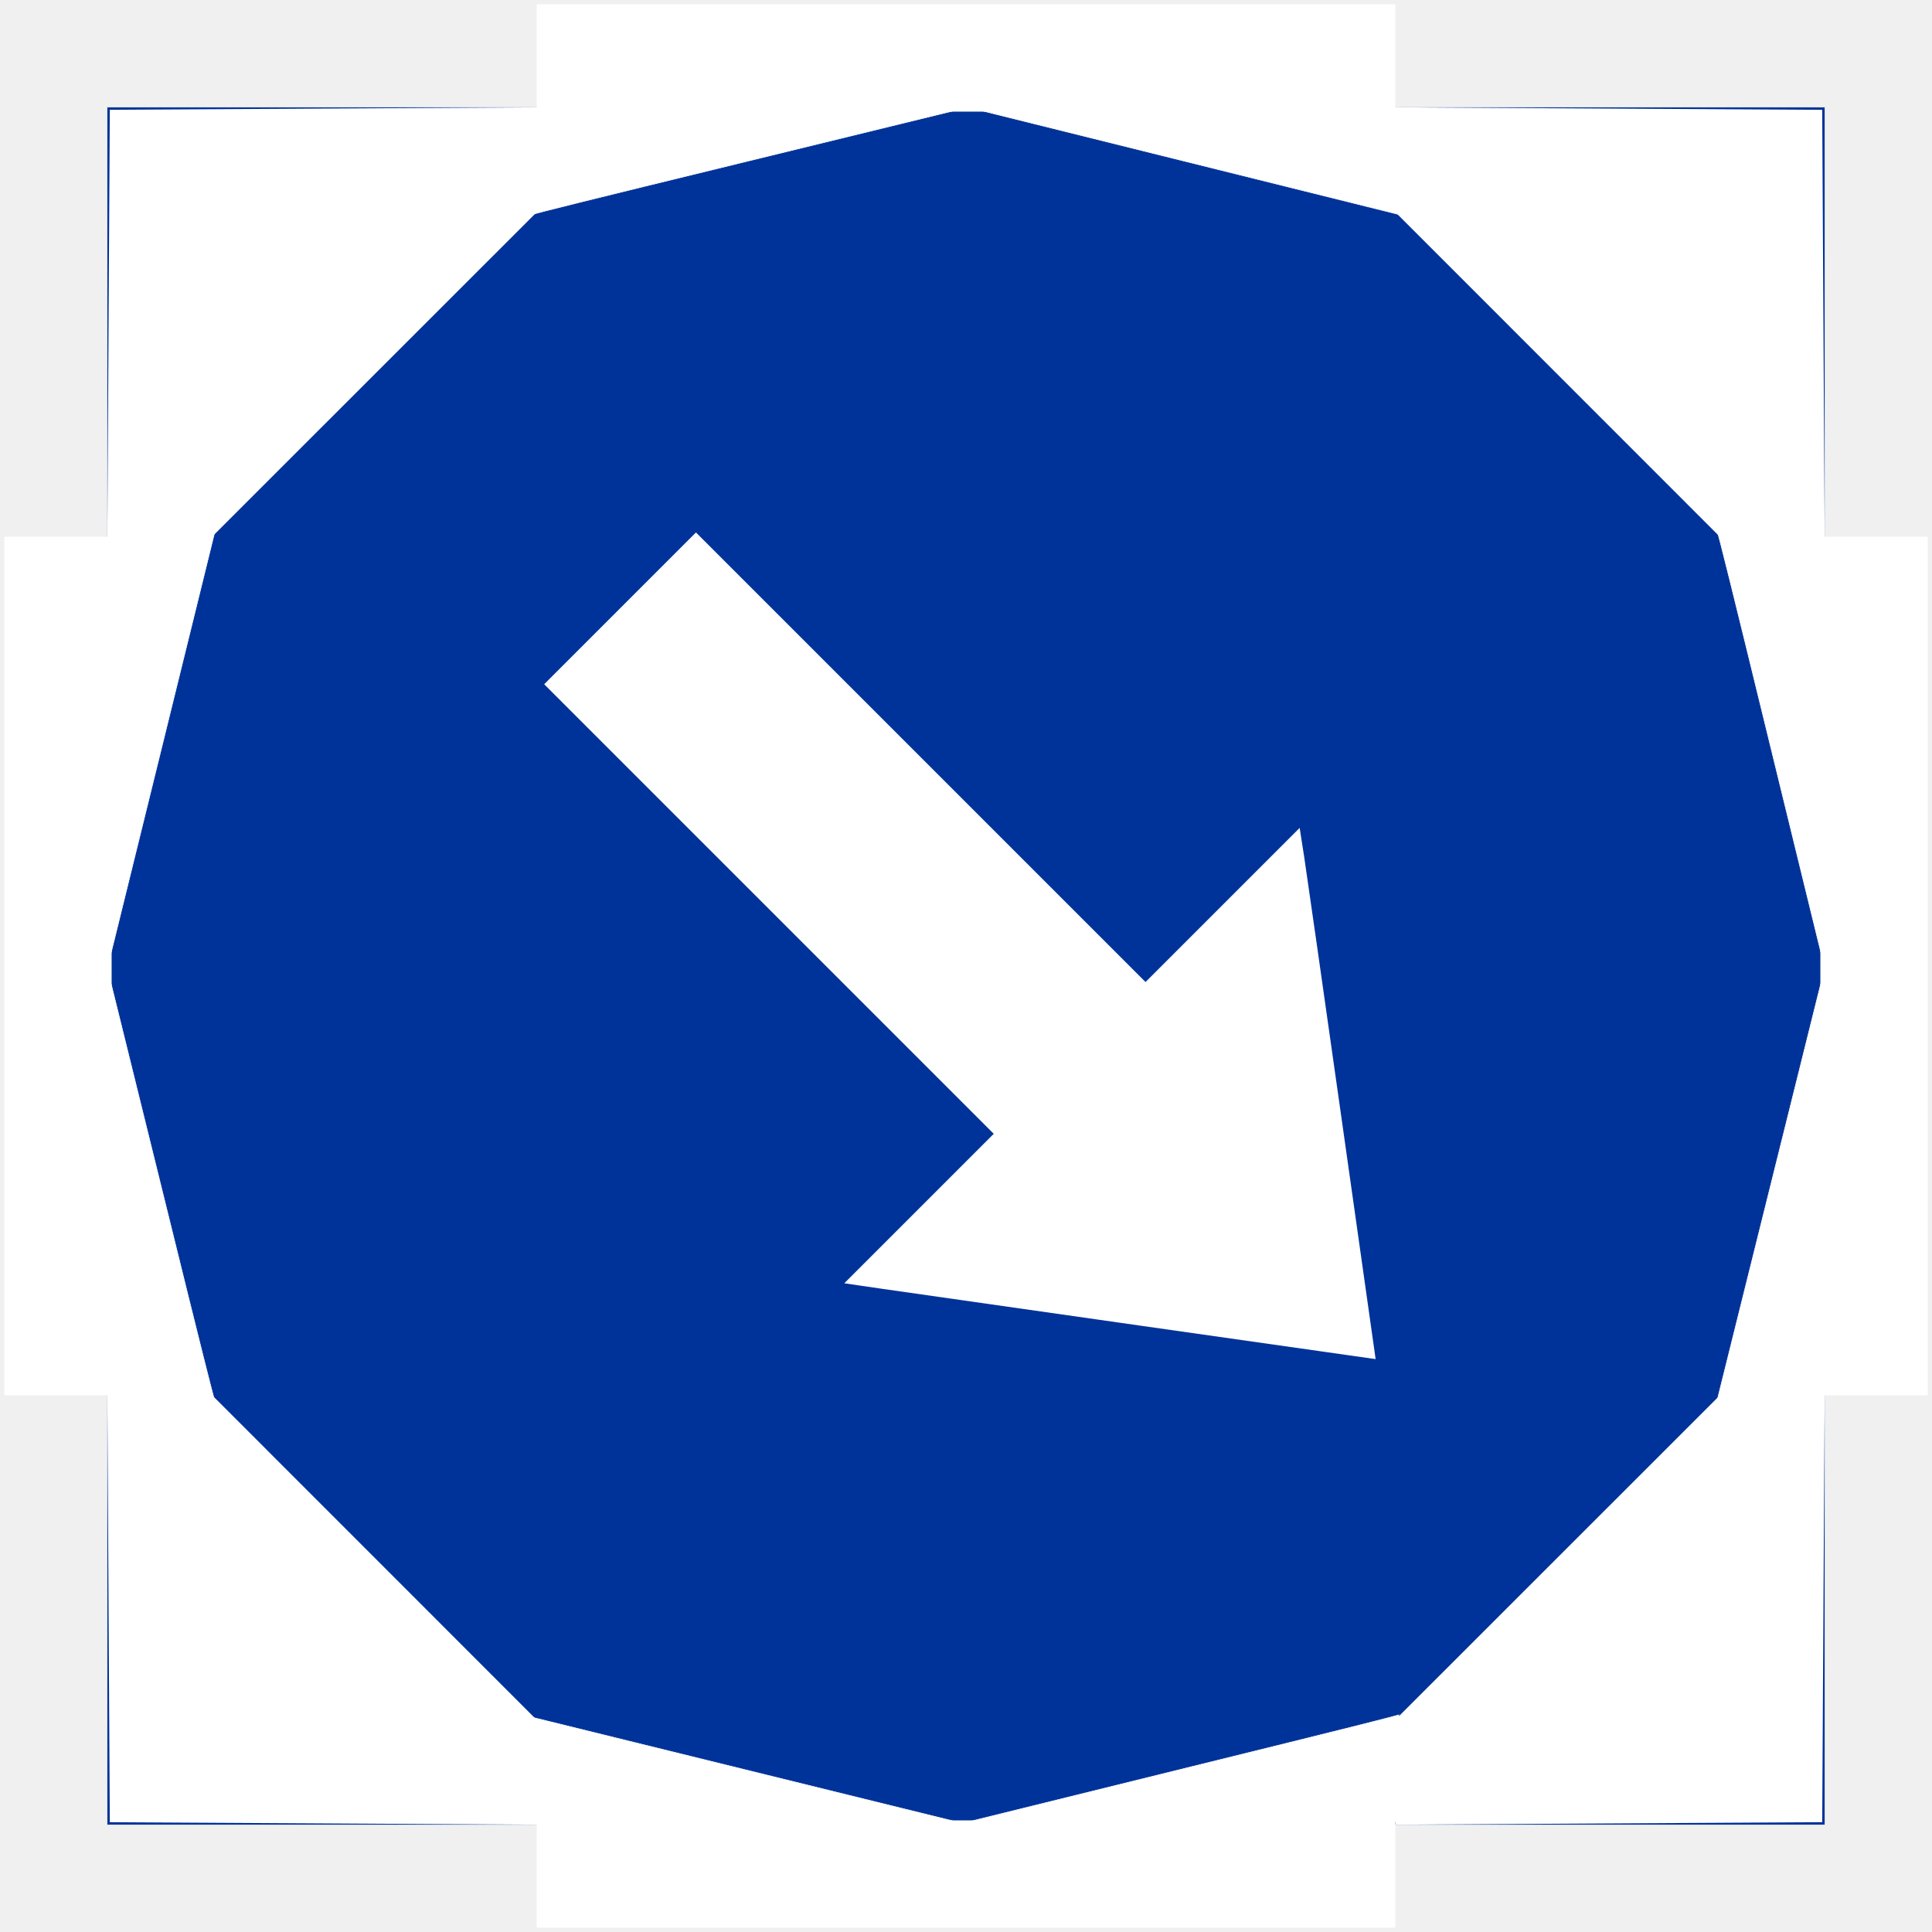
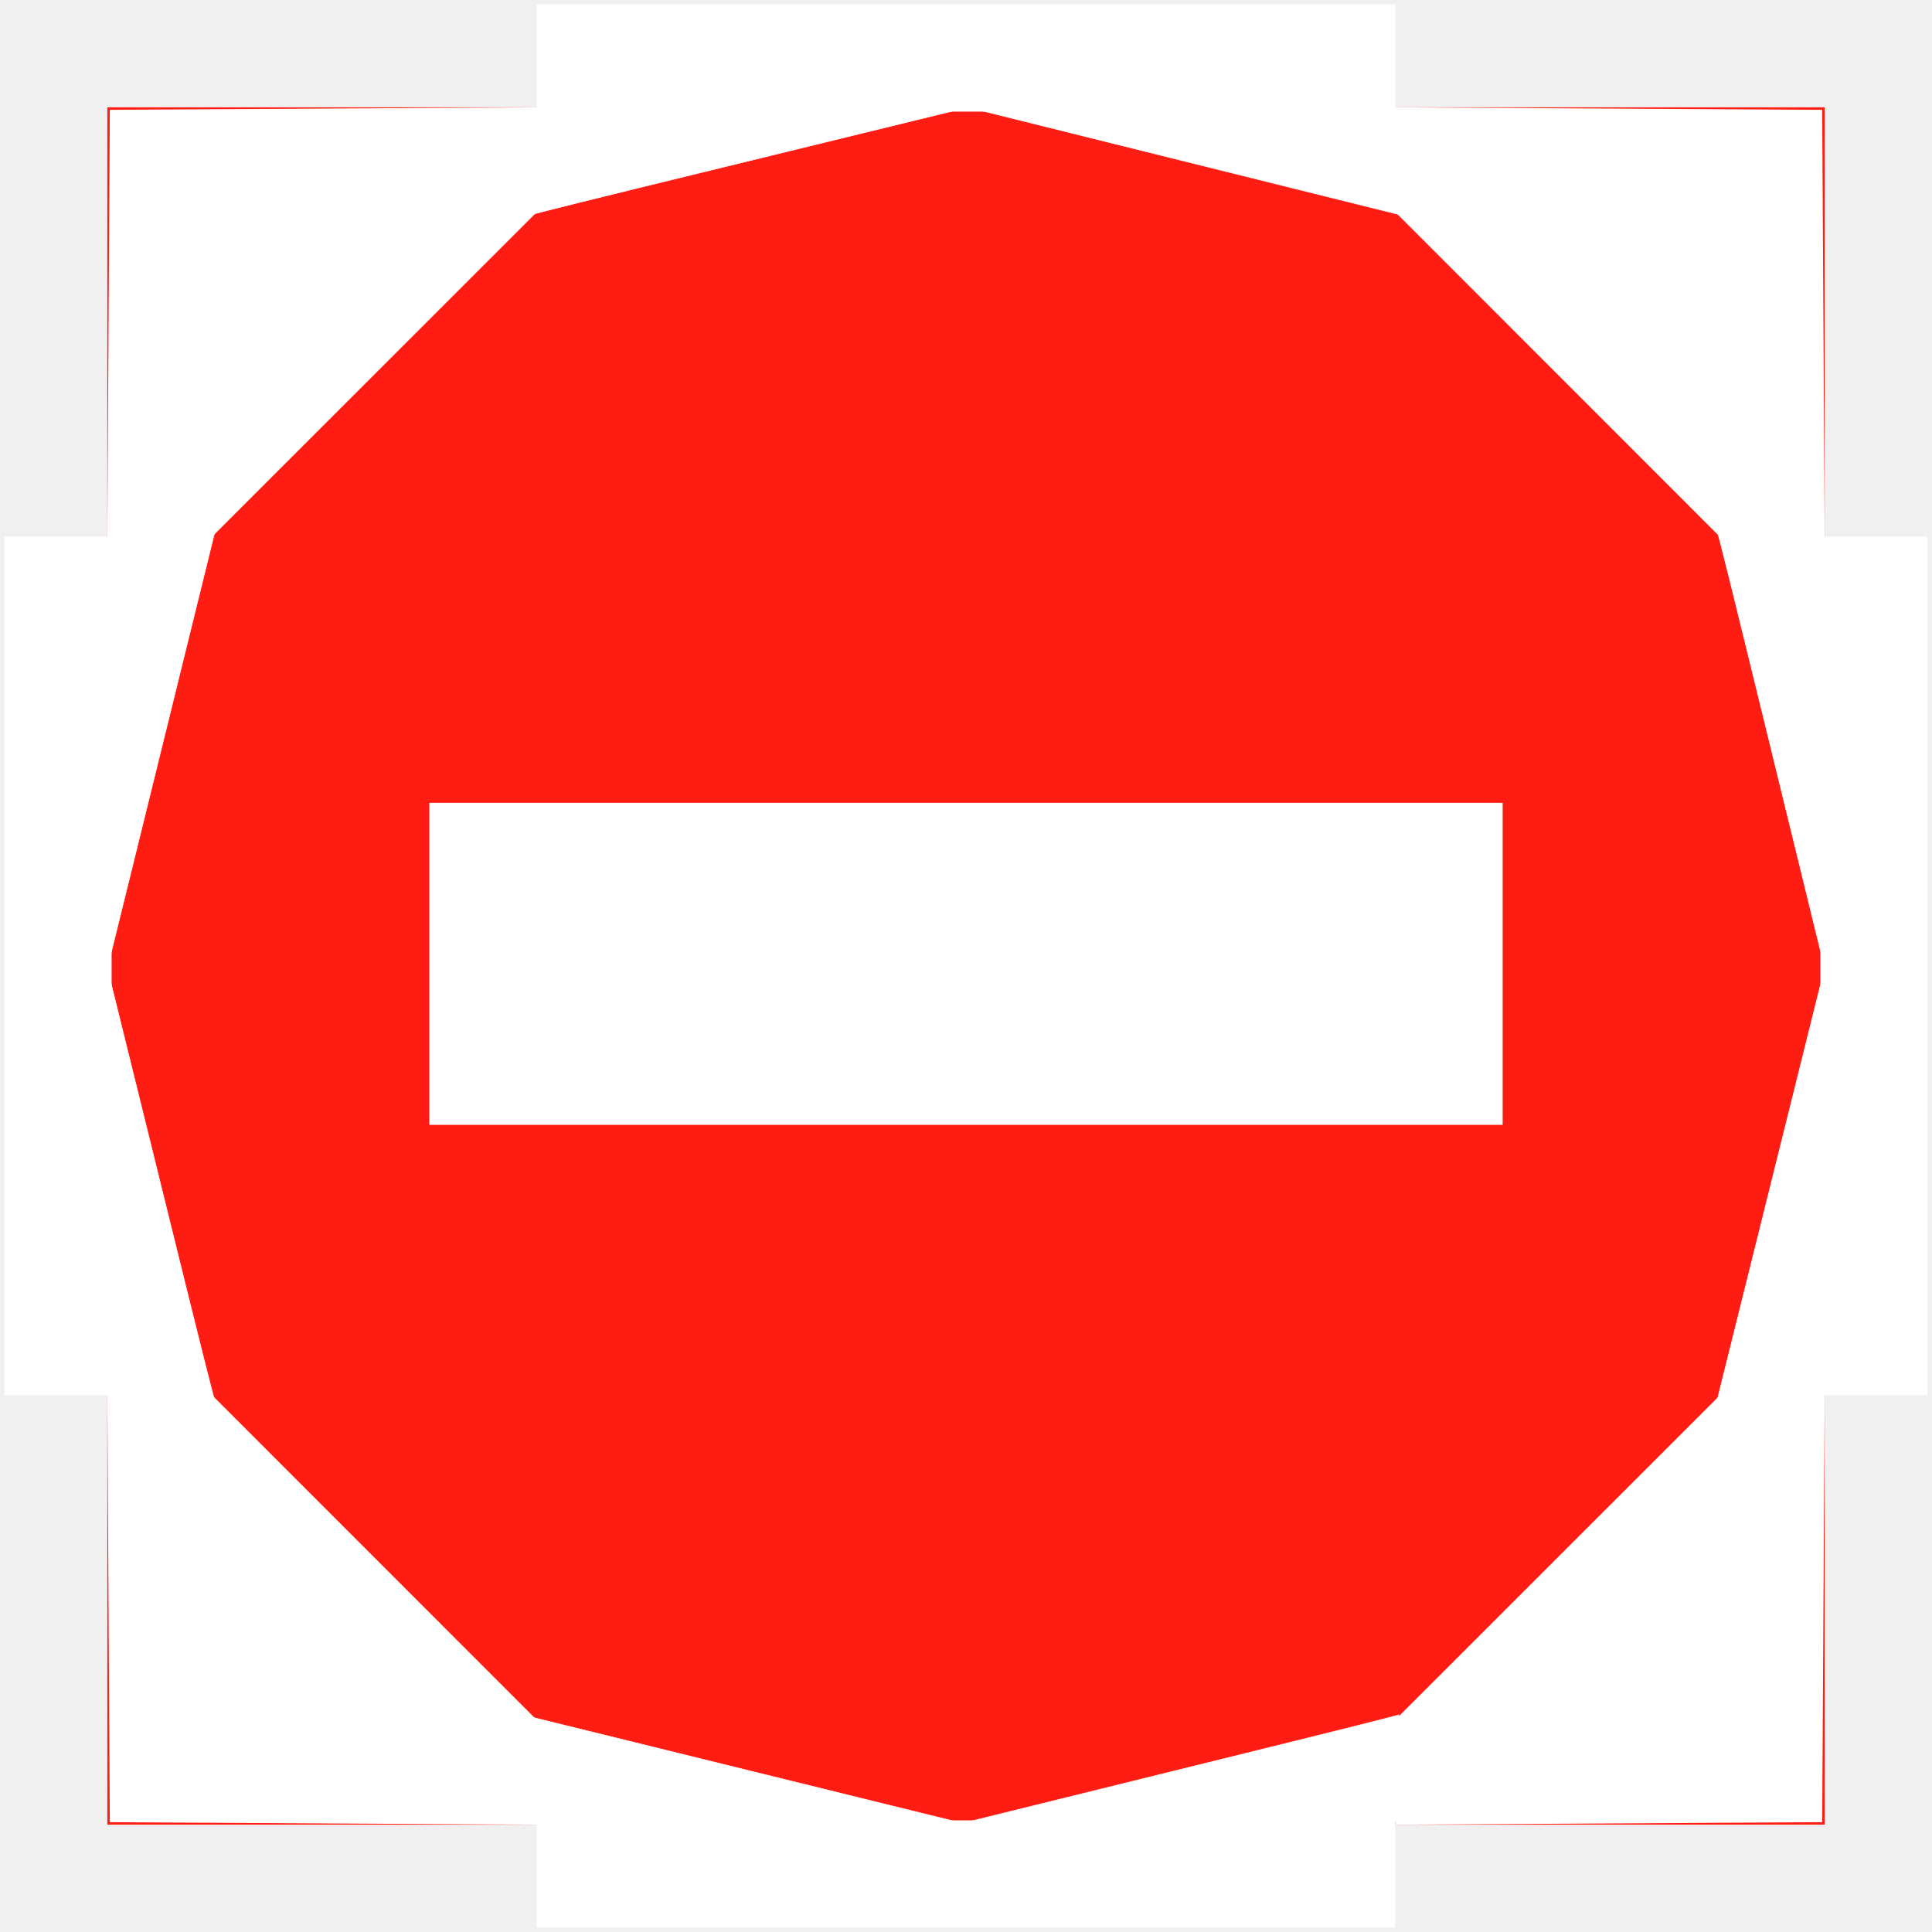
<svg xmlns="http://www.w3.org/2000/svg" width="450mm" height="450mm" viewBox="0 0 450 450" version="1.1" id="svg5">
  <defs id="defs2" />
  <g id="layer1">
-     <rect style="fill:#003399;fill-opacity:1;stroke:#003399;stroke-width:0.683;stroke-opacity:1" id="rect880" width="399.317" height="399.317" x="25.342" y="25.342" />
-     <rect style="fill:#ffffff;fill-opacity:1;stroke:#ffffff;stroke-width:0.312;stroke-opacity:1" id="rect1028" width="149.688" height="49.688" x="202.477" y="-26.774" transform="rotate(45)" />
-     <path style="fill:#ffffff;fill-opacity:1;stroke:#ffffff;stroke-width:1.567;stroke-opacity:1" d="m 250.244,246.414 51.936,-51.936 0.818,5.247 c 0.45,2.886 4.344,30.147 8.654,60.581 l 7.836,55.334 -53.193,-7.564 c -29.256,-4.16 -56.522,-8.05 -60.59,-8.645 l -7.396,-1.081 z" id="path2699" />
+     <rect style="fill:#ff1c13;fill-opacity:1;stroke:#ff1c13;stroke-width:0.683;stroke-opacity:1" id="rect880" width="399.317" height="399.317" x="25.342" y="25.342" />
    <path style="fill:#ffffff;fill-opacity:1;stroke:#ffffff;stroke-width:1.099;stroke-opacity:1" d="M 25.838,75.288 26.124,26.124 75.288,25.838 124.451,25.553 V 37.38 49.207 L 86.817,86.829 49.184,124.451 H 37.368 25.553 Z" id="path7990" />
    <rect style="fill:#ffffff;fill-opacity:1;stroke:#ffffff;stroke-width:0.515;stroke-opacity:1" id="rect13941" width="199.485" height="24.485" x="125.258" y="1.258" />
    <path style="fill:#ffffff;fill-opacity:1;stroke:#ffffff;stroke-width:1.099;stroke-opacity:1" d="m 374.712,25.838 49.163,0.286 0.286,49.163 0.286,49.163 H 412.62 400.793 L 363.171,86.817 325.549,49.184 v -11.816 -11.816 z" id="path14103" />
    <path style="fill:#ffffff;fill-opacity:1;stroke:#ffffff;stroke-width:1.099;stroke-opacity:1" d="m 424.162,374.712 -0.286,49.163 -49.163,0.286 -49.163,0.286 v -11.827 -11.827 l 37.633,-37.622 37.634,-37.622 h 11.816 11.816 z" id="path14594" />
    <path style="fill:#ffffff;fill-opacity:1;stroke:#ffffff;stroke-width:1.099;stroke-opacity:1" d="M 75.288,424.161 26.124,423.876 25.838,374.712 25.553,325.549 h 11.827 11.827 l 37.622,37.633 37.622,37.634 v 11.816 11.816 z" id="path14596" />
    <rect style="fill:#ffffff;fill-opacity:1;stroke:#ffffff;stroke-width:0.515;stroke-opacity:1" id="rect14720" width="199.485" height="24.485" x="125.258" y="424.258" />
    <rect style="fill:#ffffff;fill-opacity:1;stroke:#ffffff;stroke-width:0.515;stroke-opacity:1" id="rect14722" width="199.485" height="24.485" x="125.258" y="-448.742" transform="rotate(90)" />
    <rect style="fill:#ffffff;fill-opacity:1;stroke:#ffffff;stroke-width:0.515;stroke-opacity:1" id="rect14724" width="199.485" height="24.485" x="125.258" y="-25.742" transform="rotate(90)" />
    <rect style="fill:#ff1c13;stroke:#ff1c13;stroke-width:0.31" id="rect976" width="224.69" height="25.788" x="11.385" y="-60.31" />
    <path style="fill:#ffffff;stroke:#ffffff;stroke-width:0.139;stroke-opacity:1" d="m 124.086,37.608 -0.016,-12.539 50.457,0.013 50.457,0.013 -2.031,0.515 c -1.117,0.283 -23.789,5.825 -50.382,12.316 -35.975,8.78 -48.366,11.855 -48.409,12.011 -0.032,0.115 -0.065,-5.432 -0.074,-12.329 z" id="path2117" />
    <path style="fill:#ffffff;stroke:#ffffff;stroke-width:0.139;stroke-opacity:1" d="m 226.025,25.144 c 0.076,0.029 22.475,5.599 49.775,12.378 27.3,6.779 49.748,12.36 49.883,12.403 0.235,0.075 0.247,-0.501 0.247,-12.389 V 25.069 l -50.022,0.011 c -27.512,0.006 -49.96,0.035 -49.883,0.064 z" id="path2595" />
    <path style="fill:#ffffff;stroke:#ffffff;stroke-width:0.139;stroke-opacity:1" d="m 412.392,124.086 12.539,-0.016 -0.013,50.457 -0.013,50.457 -0.515,-2.031 c -0.283,-1.117 -5.825,-23.789 -12.316,-50.382 -8.78,-35.975 -11.855,-48.366 -12.011,-48.409 -0.115,-0.032 5.432,-0.065 12.329,-0.074 z" id="path3424" />
    <path style="fill:#ffffff;stroke:#ffffff;stroke-width:0.139;stroke-opacity:1" d="m 424.856,226.069 c -0.029,0.076 -5.599,22.465 -12.378,49.753 -6.779,27.288 -12.36,49.726 -12.403,49.861 -0.075,0.235 0.501,0.247 12.389,0.247 h 12.467 l -0.011,-50 c -0.006,-27.5 -0.035,-49.937 -0.064,-49.861 z" id="path3426" />
    <path style="fill:#ffffff;stroke:#ffffff;stroke-width:0.138;stroke-opacity:1" d="m 325.915,411.719 0.016,12.539 -49.957,-0.013 -49.957,-0.013 2.011,-0.515 c 1.106,-0.283 23.553,-5.826 49.883,-12.316 35.619,-8.781 47.887,-11.855 47.93,-12.011 0.032,-0.115 0.065,5.433 0.073,12.329 z" id="path3448" />
    <path style="fill:#ffffff;stroke:#ffffff;stroke-width:0.14;stroke-opacity:1" d="m 224.93,424.855 c -0.077,-0.029 -22.69,-5.599 -50.251,-12.377 -27.561,-6.778 -50.223,-12.36 -50.36,-12.403 -0.237,-0.075 -0.249,0.501 -0.249,12.388 v 12.467 l 50.5,-0.011 c 27.775,-0.006 50.437,-0.035 50.36,-0.064 z" id="path3450" />
    <path style="fill:#ffffff;stroke:#ffffff;stroke-width:0.138;stroke-opacity:1" d="m 37.608,325.915 -12.539,0.016 0.013,-49.957 0.013,-49.957 0.515,2.011 c 0.283,1.106 5.826,23.553 12.316,49.883 8.781,35.619 11.855,47.887 12.011,47.93 0.115,0.032 -5.433,0.065 -12.329,0.073 z" id="path3452" />
    <path style="fill:#ffffff;stroke:#ffffff;stroke-width:0.14;stroke-opacity:1" d="m 25.145,224.93 c 0.029,-0.077 5.599,-22.69 12.377,-50.251 6.778,-27.561 12.36,-50.223 12.403,-50.36 0.075,-0.237 -0.501,-0.249 -12.388,-0.249 H 25.07 l 0.011,50.5 c 0.006,27.775 0.035,50.437 0.064,50.36 z" id="path3454" />
+     <rect style="fill:#ffffff;fill-opacity:1;stroke:#ffffff;stroke-width:2.068;stroke-opacity:1" id="rect3802" width="247.932" height="72.932" x="101.034" y="188.034" />
  </g>
</svg>
